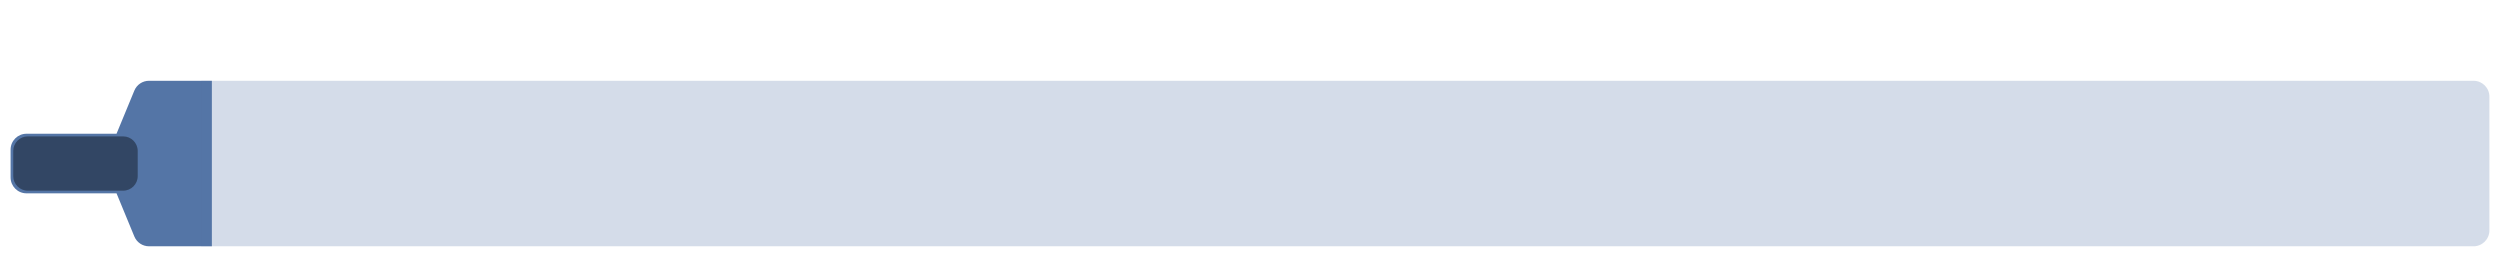
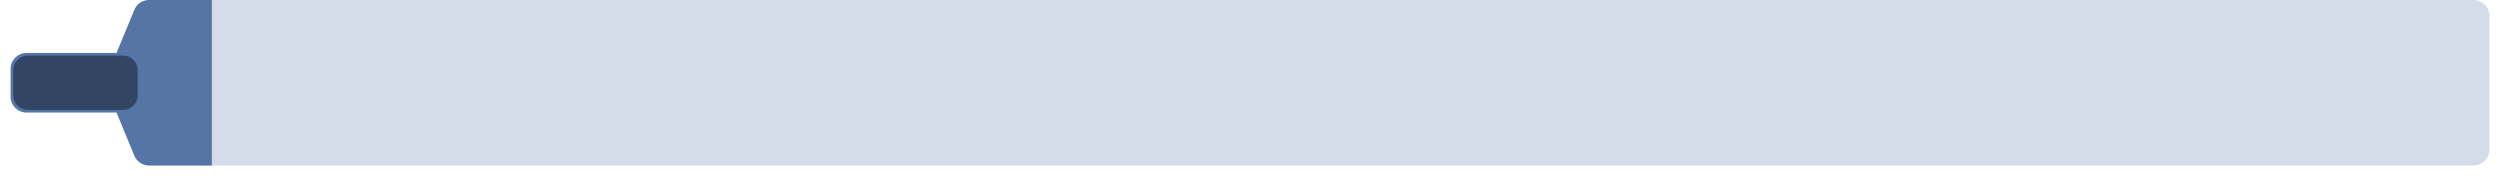
- <svg xmlns="http://www.w3.org/2000/svg" id="linhas" viewBox="0 0 1888 196">
+ <svg xmlns="http://www.w3.org/2000/svg" id="linhas" viewBox="0 0 1888 135">
  <defs>
    <style>.cls-1,.cls-3{fill:#5475a6;}.cls-2{opacity:0.4;}.cls-3{opacity:0.25;}</style>
  </defs>
-   <path class="cls-1" d="M101.45,68.42,88,101H20A12,12,0,0,0,8,113v21a12,12,0,0,0,12,12H88l13.45,32.58A12,12,0,0,0,112.54,186H160V61H112.54A12,12,0,0,0,101.45,68.42Z" />
-   <rect class="cls-2" x="10" y="103" width="94" height="41" rx="11" />
-   <path class="cls-3" d="M152,61H1868a12,12,0,0,1,12,12V174a12,12,0,0,1-12,12H152a0,0,0,0,1,0,0V61A0,0,0,0,1,152,61Z" />
+   <path class="cls-1" d="M101.45,7.42,88,40H20A12,12,0,0,0,8,52V73A12,12,0,0,0,20,85H88l13.45,32.58A12,12,0,0,0,112.54,125H160V0H112.54A12,12,0,0,0,101.45,7.42Z" />
+   <rect class="cls-2" x="10" y="42" width="94" height="41" rx="11" />
+   <path class="cls-3" d="M152,0H1868a12,12,0,0,1,12,12V113a12,12,0,0,1-12,12H152a0,0,0,0,1,0,0V0A0,0,0,0,1,152,0Z" />
</svg>
